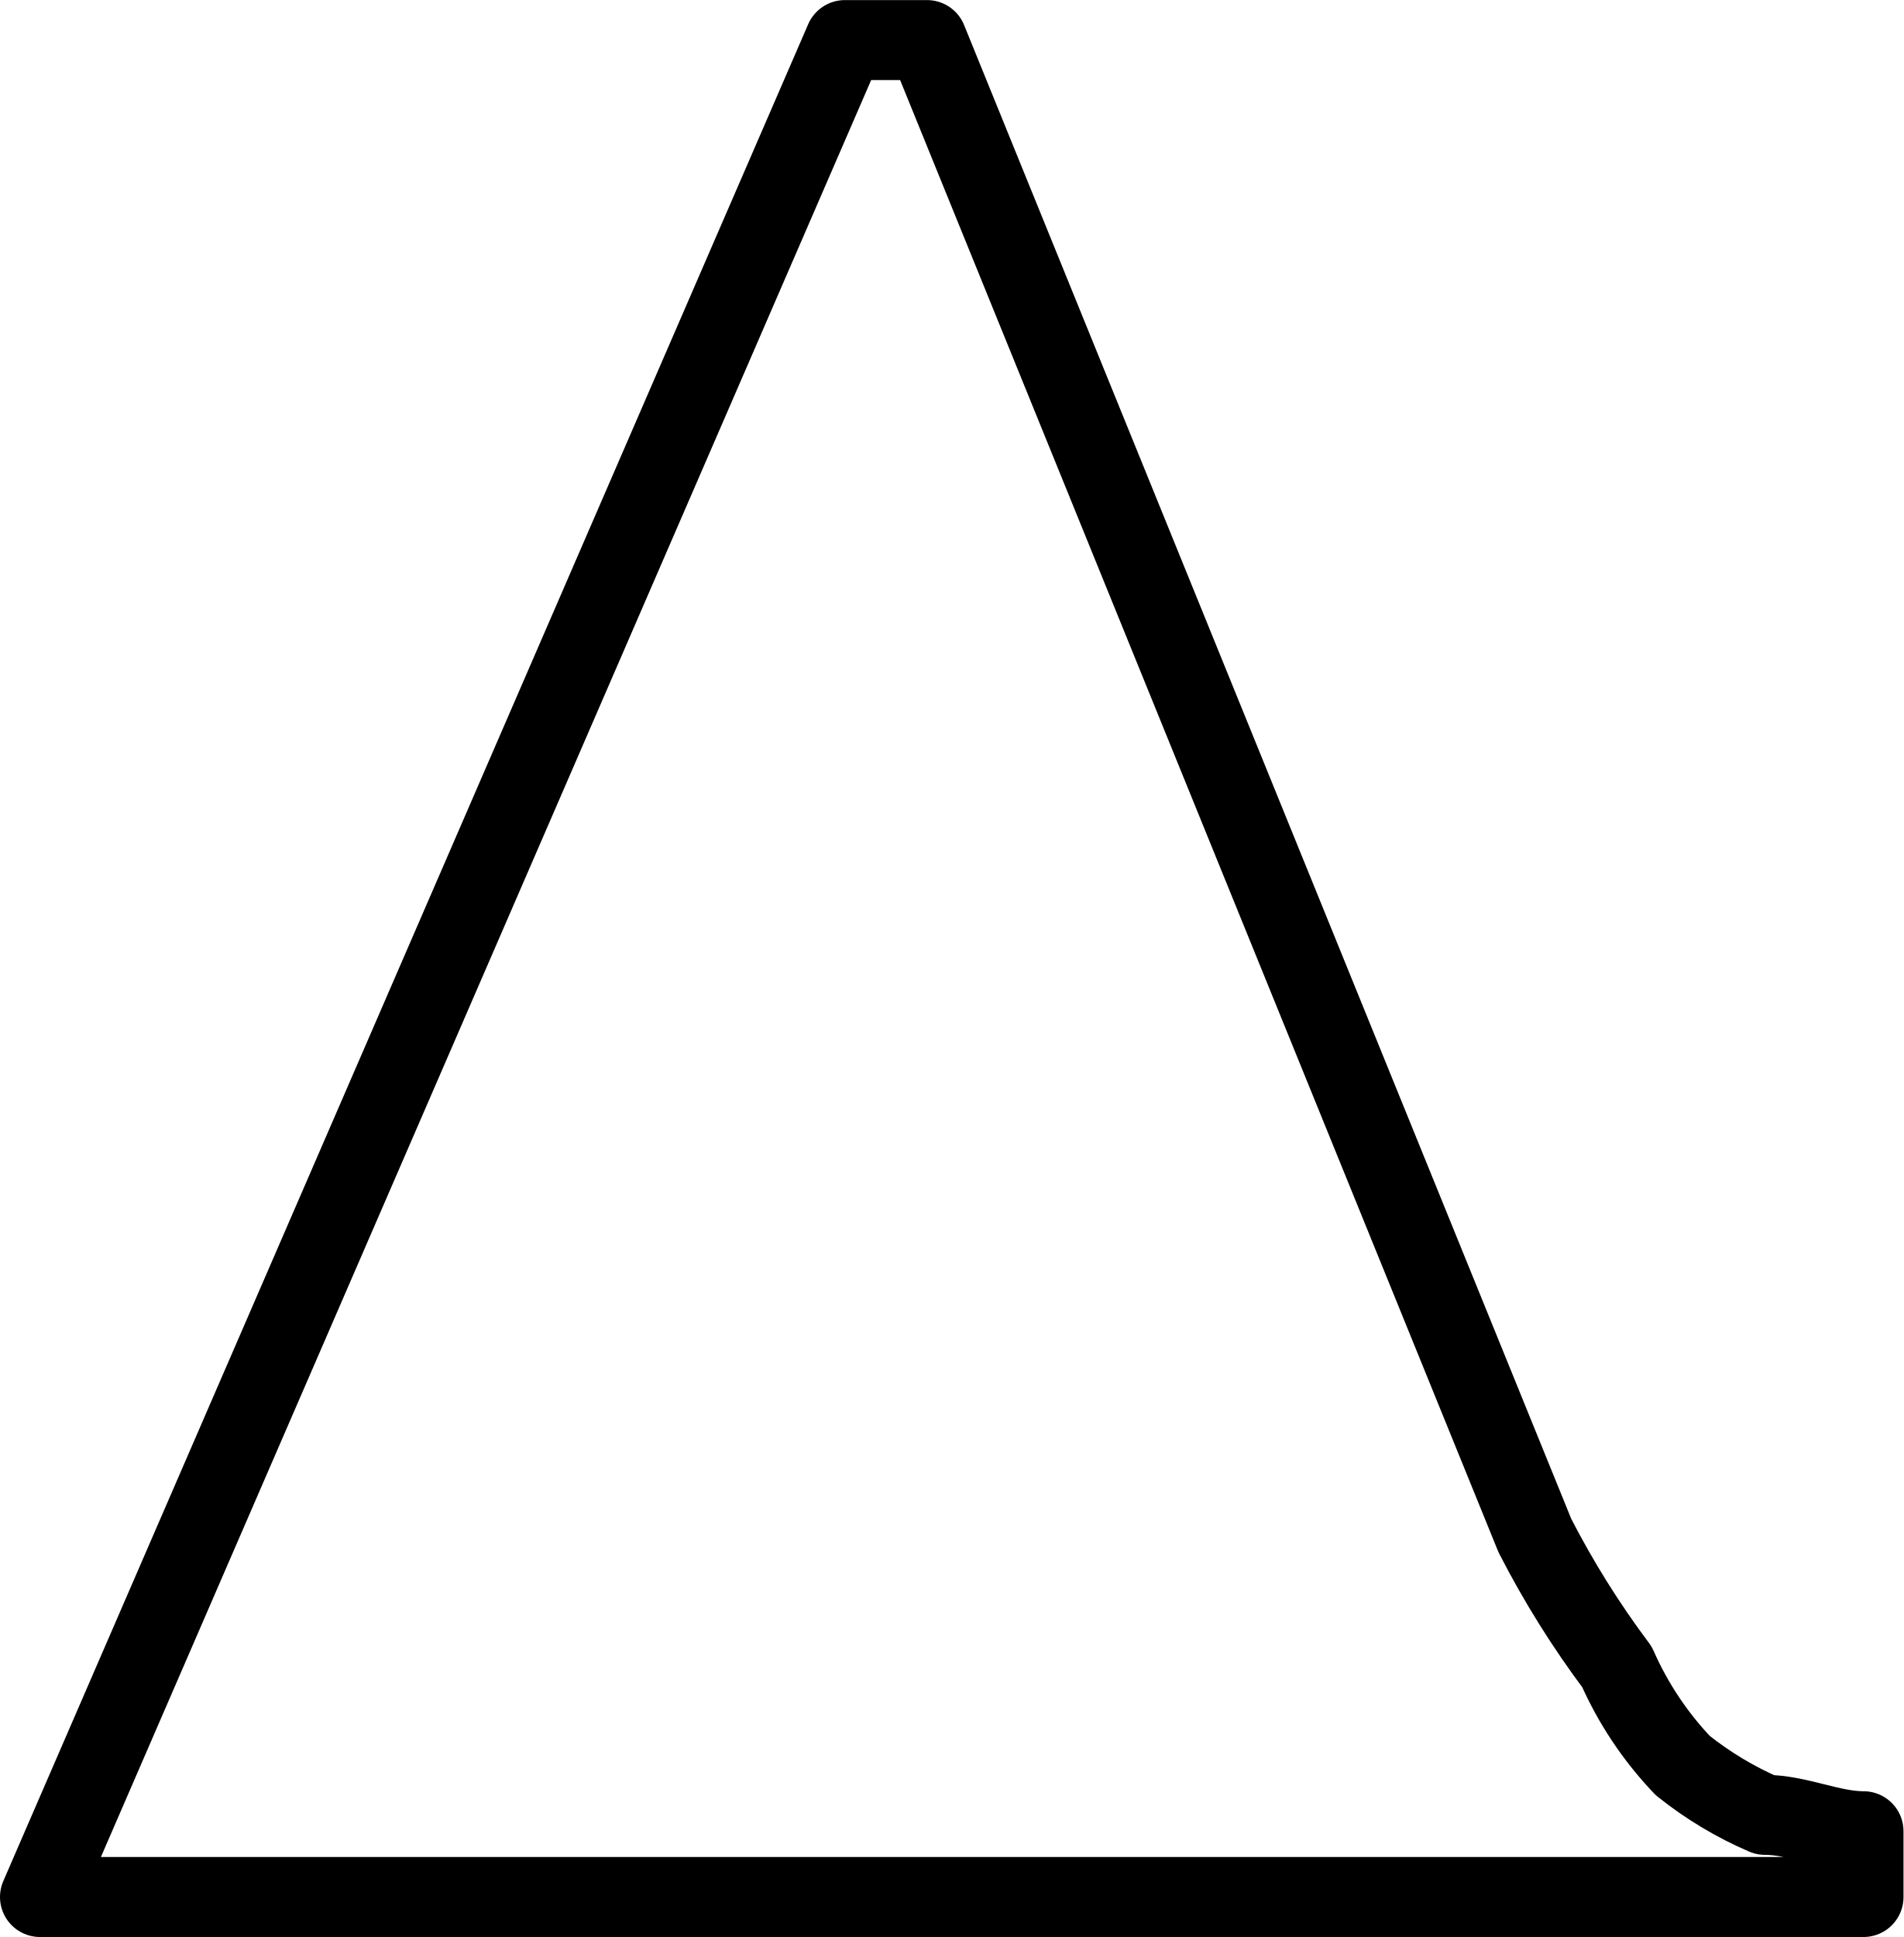
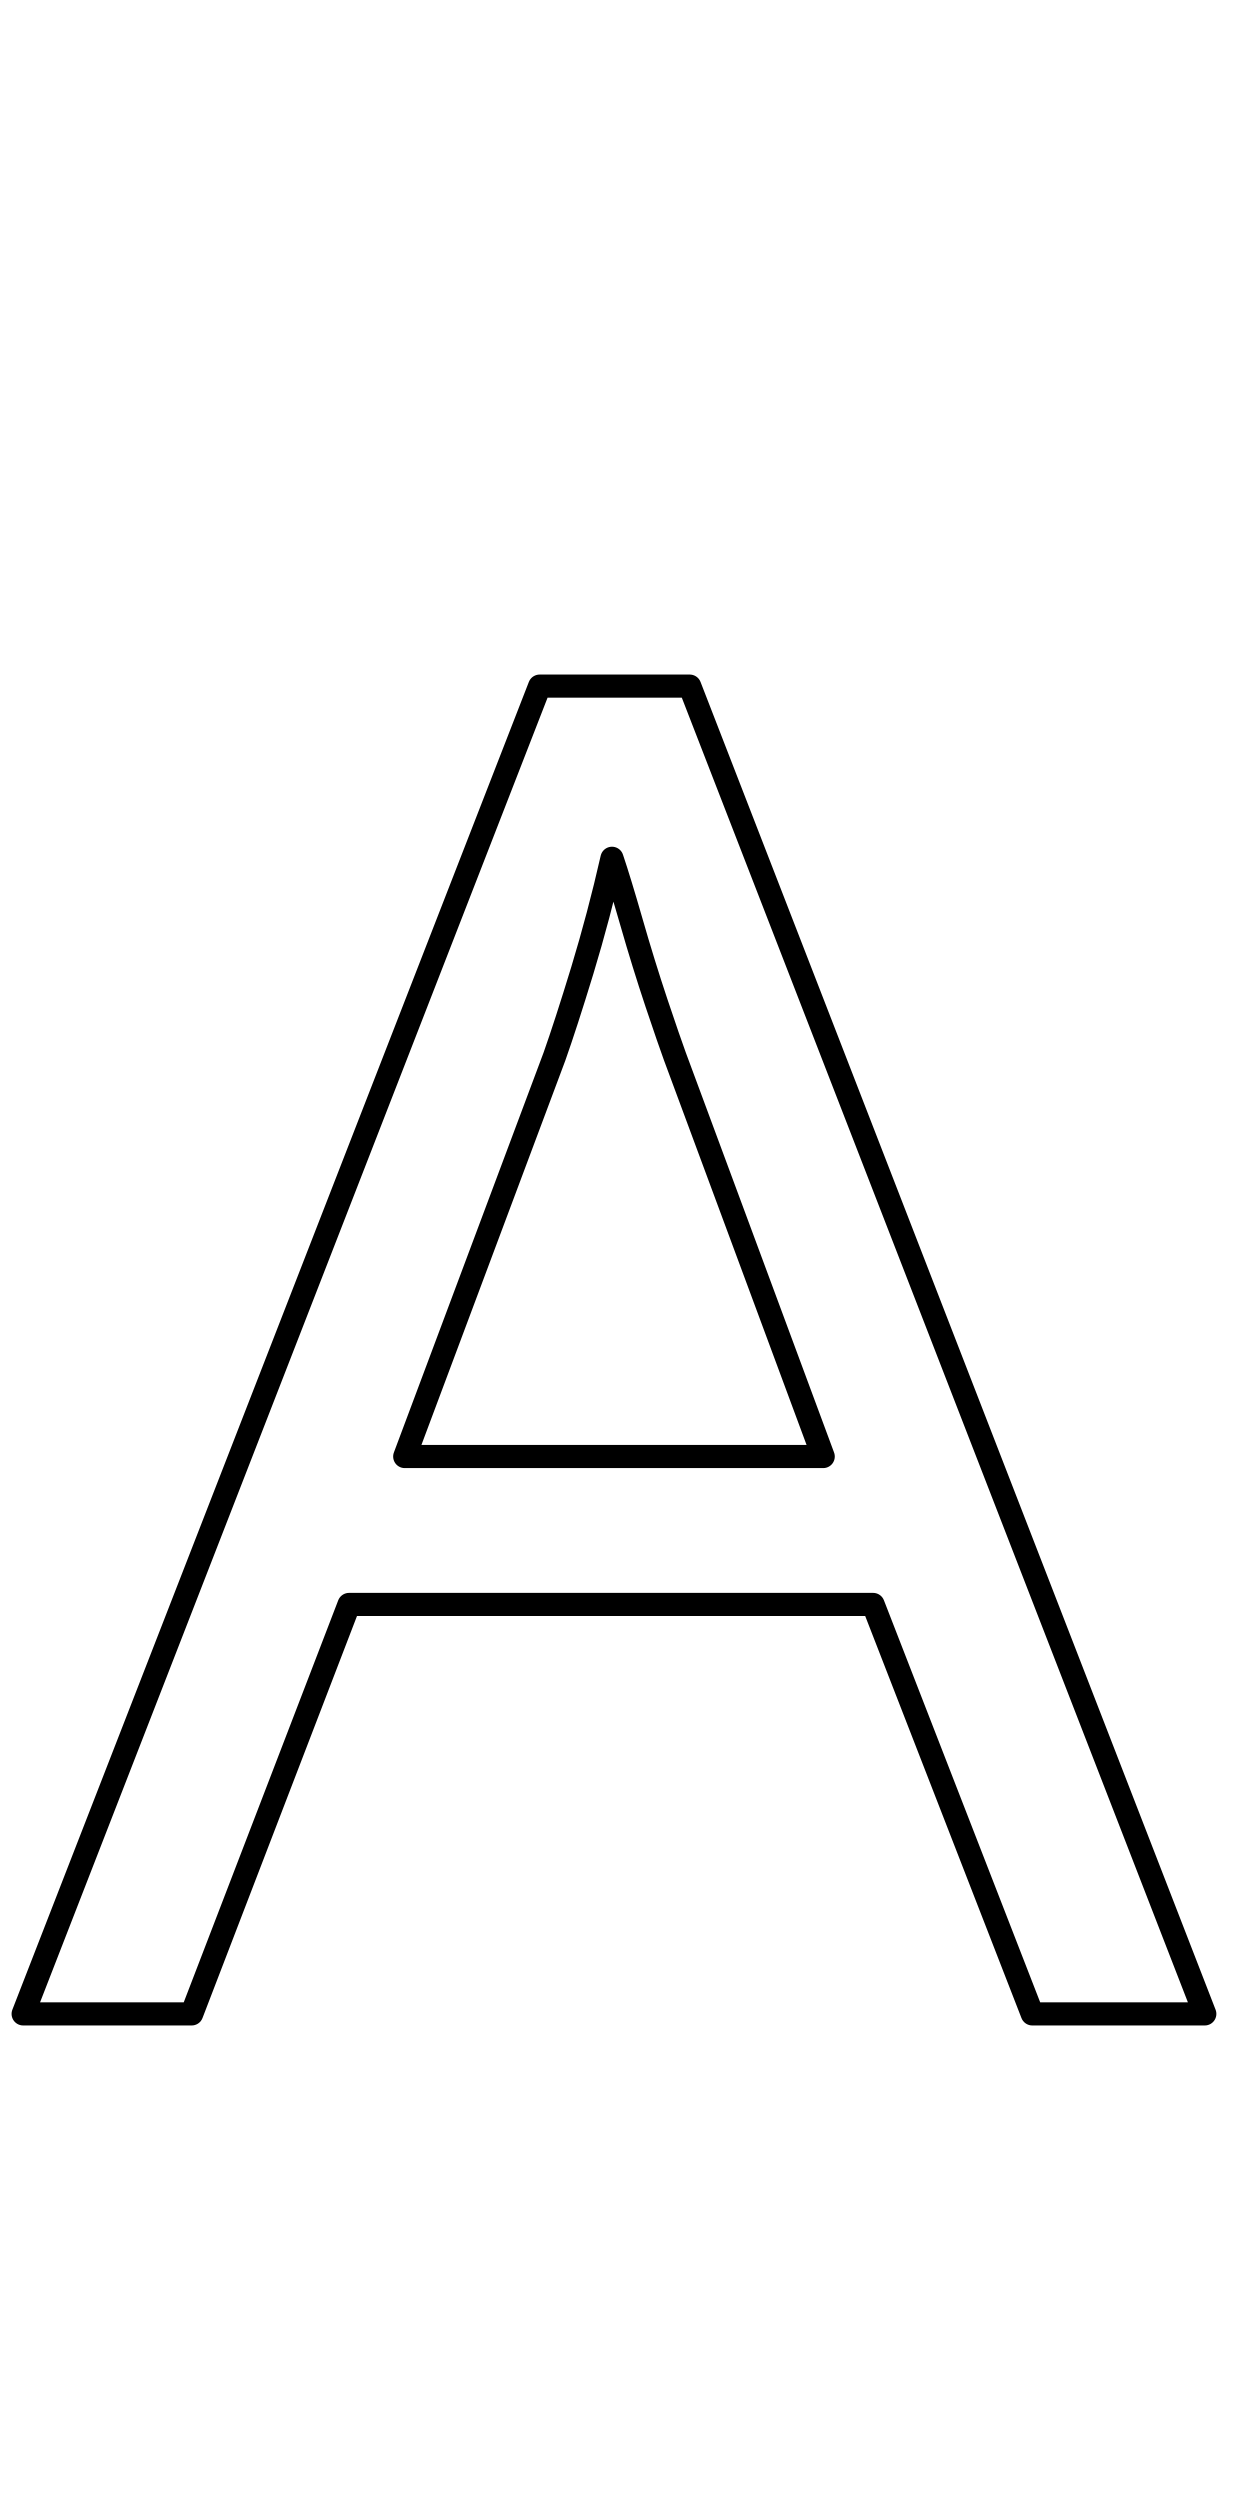
- <svg xmlns="http://www.w3.org/2000/svg" width="23.802" height="24.213" viewBox="0 0 23.802 24.213">
-   <path id="path14" d="M300.3-815.109c-.411,0-.822-.205-1.233-.205a4.491,4.491,0,0,1-1.027-.616,4.3,4.3,0,0,1-.822-1.232,11.463,11.463,0,0,1-1.027-1.643l-7.6-18.694h-1.027L277.5-814.287h22.8v-.822" transform="translate(-277 838)" fill="none" stroke="#000" stroke-linecap="round" stroke-linejoin="round" stroke-width="1" fill-rule="evenodd" />
+ <svg xmlns="http://www.w3.org/2000/svg" width="54" height="108" viewBox="0 0 54 108">
+   <text transform="translate(1 87)" fill="none" stroke="#000" stroke-linecap="round" stroke-linejoin="round" stroke-width="1" font-size="80" font-family="SegoeUI, Segoe UI">
+     <tspan x="0" y="0">A</tspan>
+   </text>
</svg>
